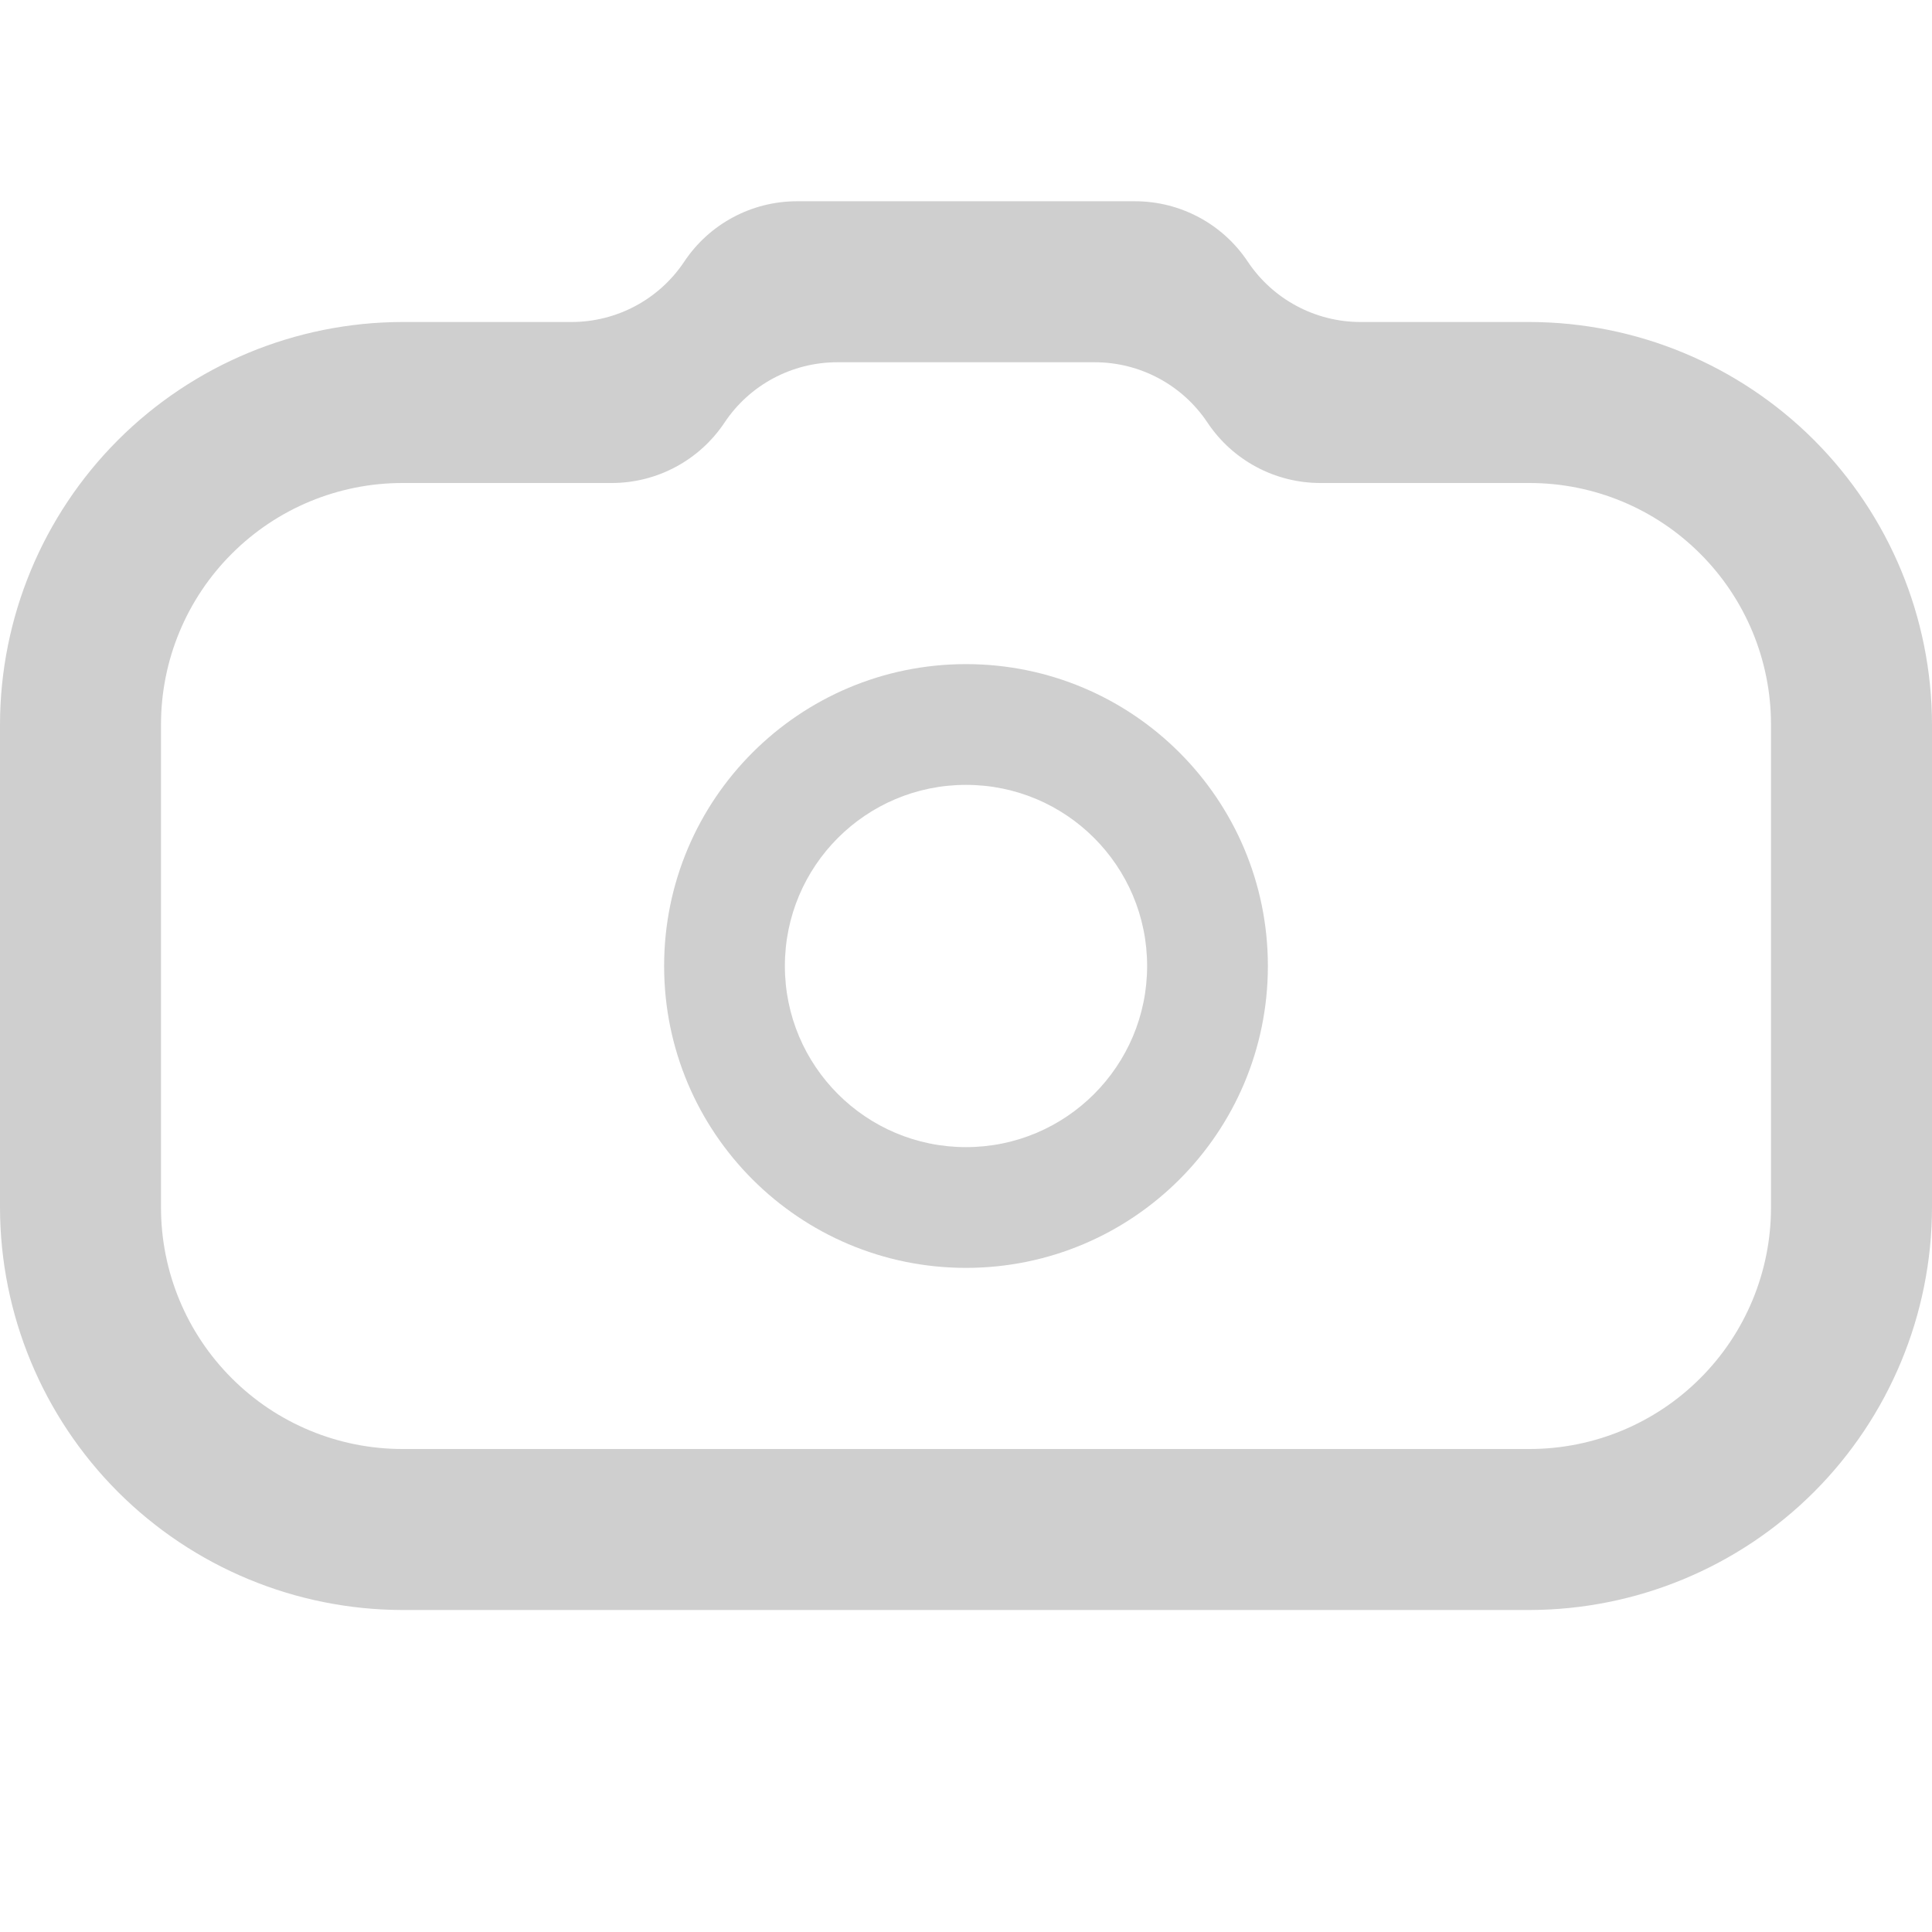
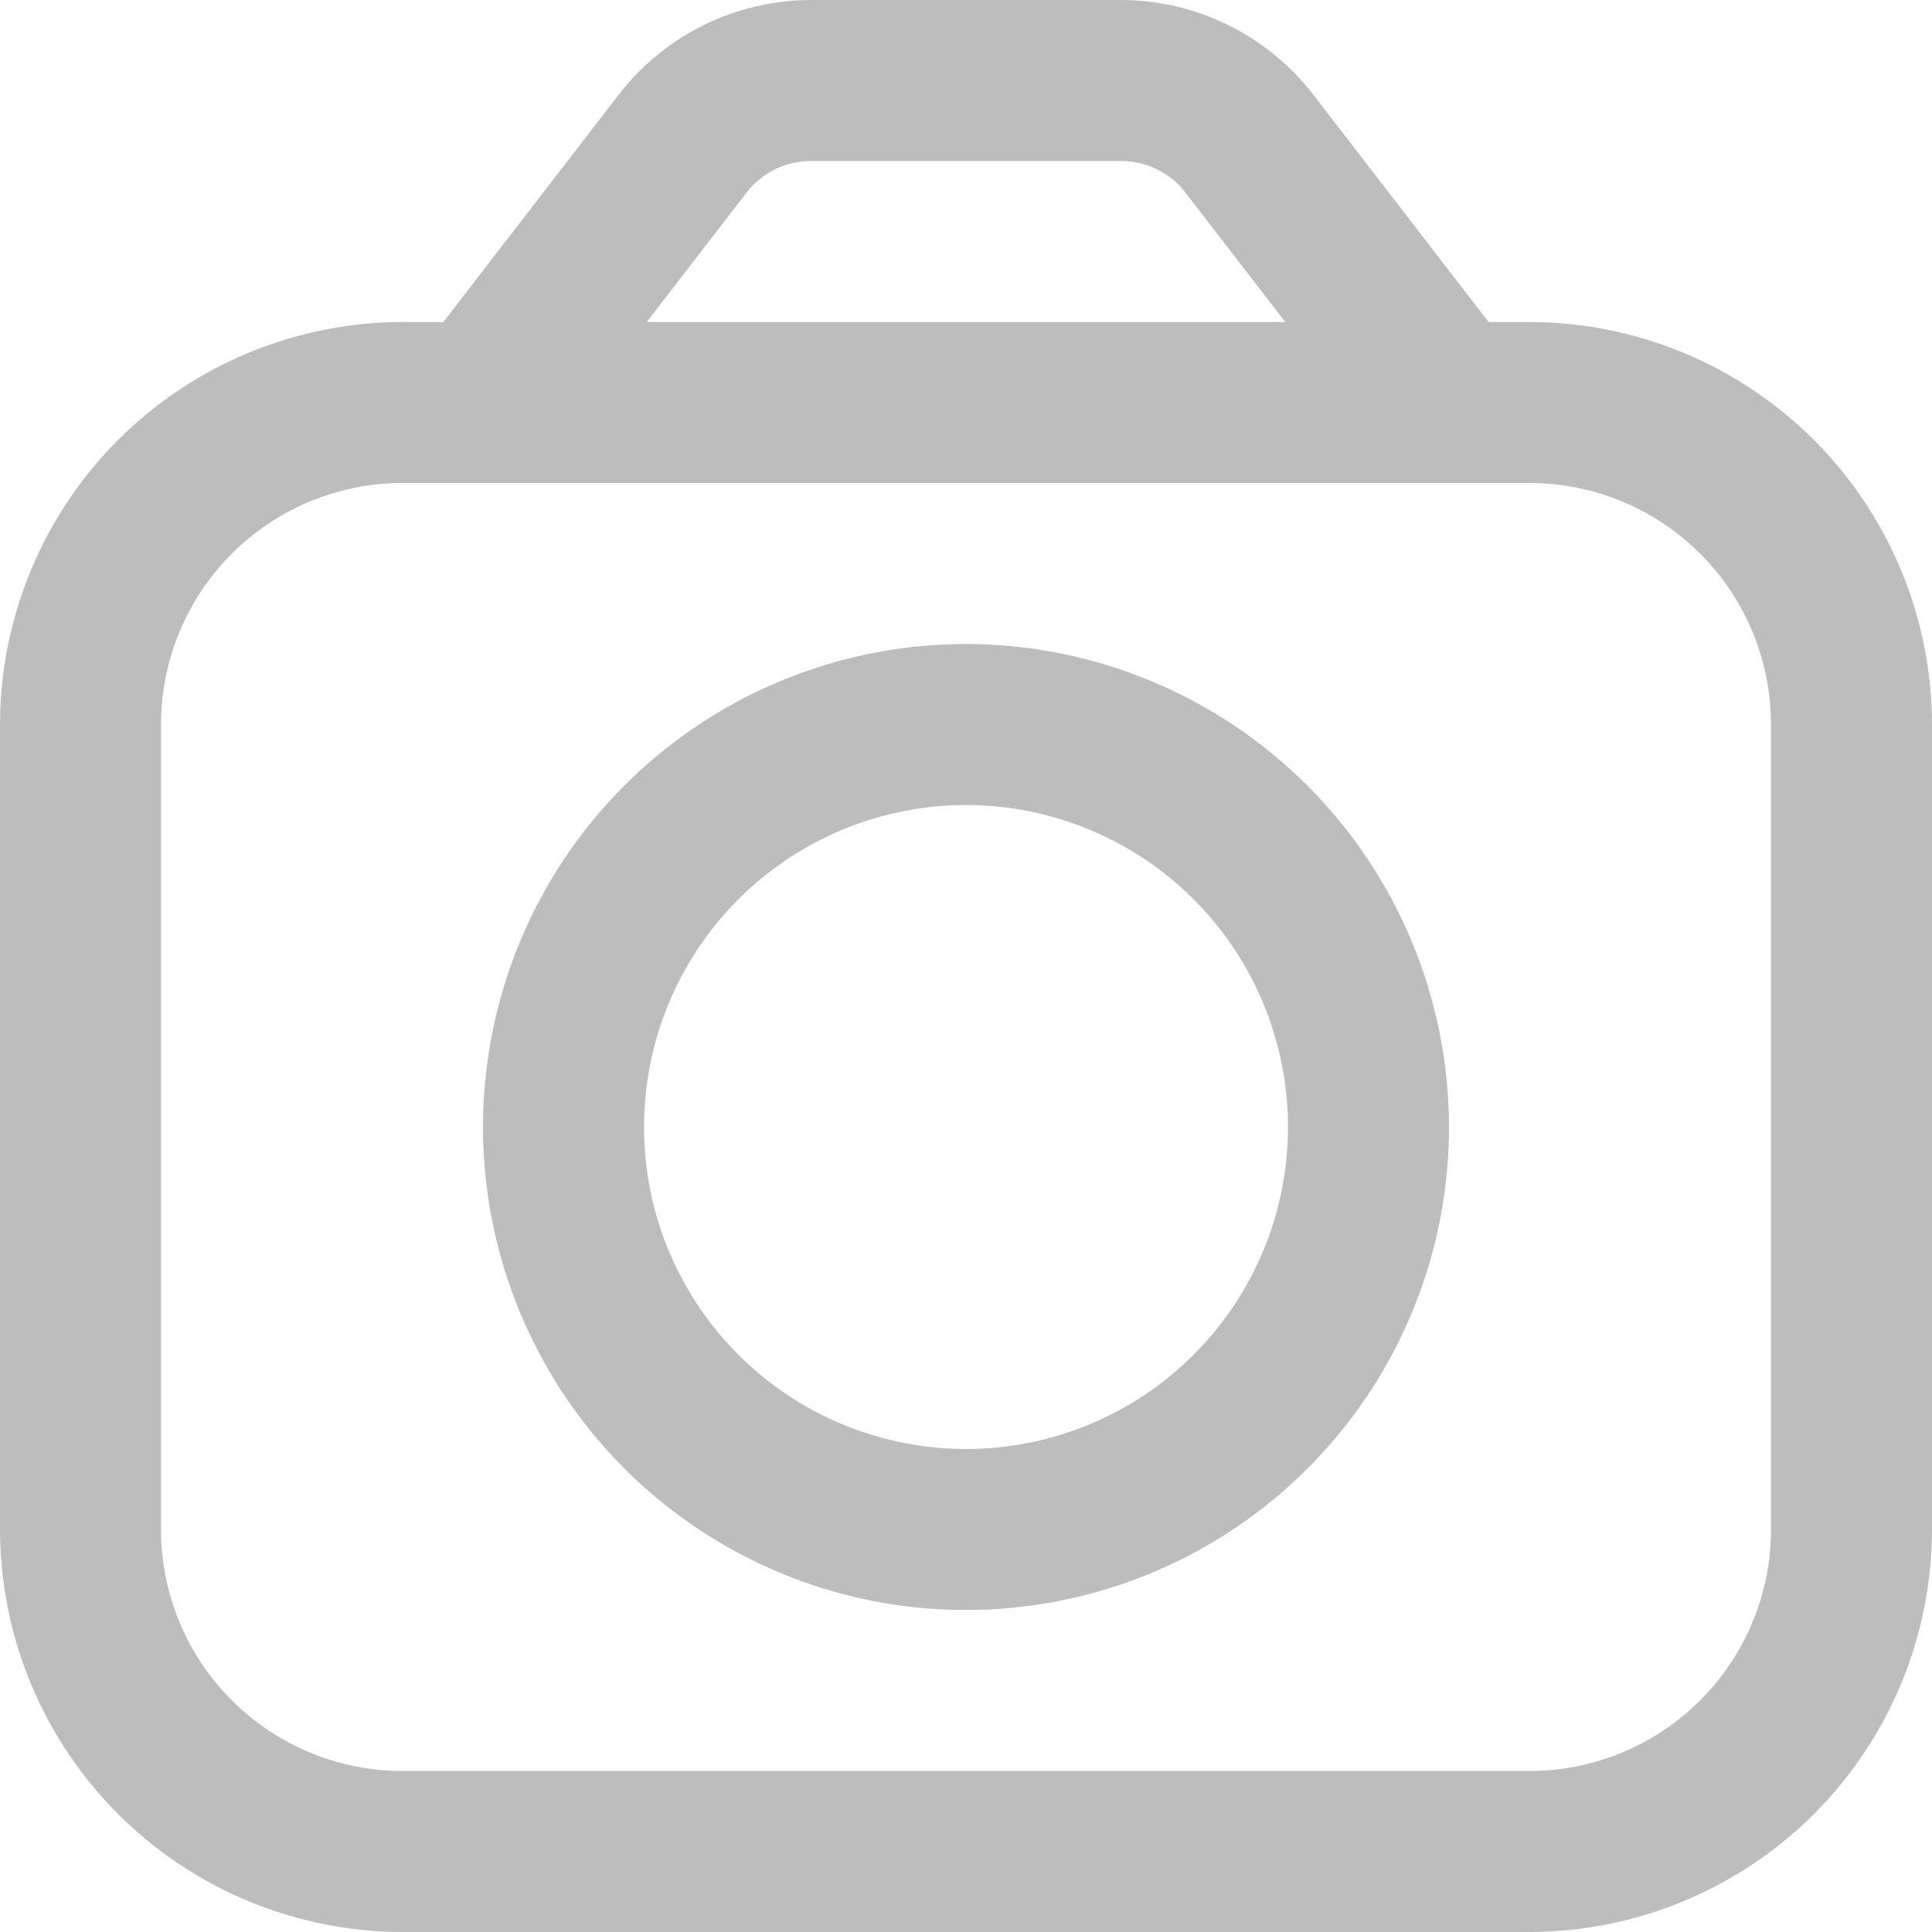
- <svg xmlns="http://www.w3.org/2000/svg" width="24" height="24" viewBox="0 0 24 24" fill="#CFCFCF">
-   <g clip-path="url(#clip0_1862_2016)">
-     <path d="M19 20H5C3.674 19.998 2.404 19.471 1.466 18.534C0.529 17.596 0.002 16.326 0 15L0 9C0.002 7.674 0.529 6.404 1.466 5.466C2.404 4.529 3.674 4.002 5 4H7.099C7.662 4 8.188 3.719 8.5 3.25V3.25C8.812 2.781 9.338 2.5 9.901 2.5L12 2.5H14.098C14.662 2.5 15.188 2.781 15.5 3.25V3.25C15.812 3.718 16.338 4 16.901 4L19 4C20.326 4.002 21.596 4.529 22.534 5.466C23.471 6.404 23.998 7.674 24 9V15C23.998 16.326 23.471 17.596 22.534 18.534C21.596 19.471 20.326 19.998 19 20ZM5 6C4.204 6 3.441 6.316 2.879 6.879C2.316 7.441 2 8.204 2 9V15C2 15.796 2.316 16.559 2.879 17.121C3.441 17.684 4.204 18 5 18H19C19.796 18 20.559 17.684 21.121 17.121C21.684 16.559 22 15.796 22 15V9C22 8.204 21.684 7.441 21.121 6.879C20.559 6.316 19.796 6 19 6H16.402C15.838 6 15.312 5.718 15 5.25V5.25C14.688 4.781 14.162 4.5 13.598 4.5H10.402C9.838 4.5 9.312 4.781 9 5.25V5.25C8.688 5.718 8.162 6 7.599 6L5 6Z" />
-     <path fill-rule="evenodd" clip-rule="evenodd" d="M12 9.75C10.757 9.75 9.75 10.757 9.75 12C9.75 13.242 10.757 14.25 12 14.25C13.243 14.25 14.25 13.242 14.25 12C14.25 10.757 13.243 9.75 12 9.75ZM8.25 12C8.25 9.929 9.929 8.25 12 8.25C14.071 8.25 15.75 9.929 15.75 12C15.75 14.071 14.071 15.75 12 15.75C9.929 15.75 8.25 14.071 8.25 12Z" />
+ <svg xmlns="http://www.w3.org/2000/svg" width="24" height="24" viewBox="0 0 24 24" fill="#BDBDBD">
+   <g clip-path="url(#clip0_2592_7224)">
+     <path d="M19 4H18.492L16.308 1.168C16.026 0.806 15.666 0.512 15.255 0.31C14.843 0.108 14.391 0.002 13.932 0L10.068 0C9.609 0.002 9.157 0.108 8.745 0.31C8.334 0.512 7.973 0.806 7.692 1.168L5.508 4H5C3.674 4.002 2.404 4.529 1.466 5.466C0.529 6.404 0.002 7.674 0 9L0 19C0.002 20.326 0.529 21.596 1.466 22.534C2.404 23.471 3.674 23.998 5 24H19C20.326 23.998 21.596 23.471 22.534 22.534C23.471 21.596 23.998 20.326 24 19V9C23.998 7.674 23.471 6.404 22.534 5.466C21.596 4.529 20.326 4.002 19 4ZM9.276 2.39C9.37 2.269 9.49 2.171 9.627 2.103C9.764 2.036 9.915 2.001 10.068 2H13.932C14.085 2.001 14.236 2.036 14.373 2.104C14.51 2.171 14.63 2.269 14.724 2.39L15.966 4H8.034L9.276 2.39ZM22 19C22 19.796 21.684 20.559 21.121 21.121C20.559 21.684 19.796 22 19 22H5C4.204 22 3.441 21.684 2.879 21.121C2.316 20.559 2 19.796 2 19V9C2 8.204 2.316 7.441 2.879 6.879C3.441 6.316 4.204 6 5 6H19C19.796 6 20.559 6.316 21.121 6.879C21.684 7.441 22 8.204 22 9V19Z" />
+     <path d="M12 8C10.813 8 9.653 8.352 8.667 9.011C7.68 9.67 6.911 10.607 6.457 11.704C6.003 12.8 5.884 14.007 6.115 15.171C6.347 16.334 6.918 17.404 7.757 18.243C8.596 19.082 9.666 19.653 10.829 19.885C11.993 20.116 13.2 19.997 14.296 19.543C15.393 19.089 16.329 18.32 16.989 17.333C17.648 16.347 18 15.187 18 14C17.998 12.409 17.366 10.884 16.241 9.759C15.116 8.634 13.591 8.002 12 8ZM12 18C11.209 18 10.435 17.765 9.778 17.326C9.12 16.886 8.607 16.262 8.304 15.531C8.002 14.8 7.923 13.996 8.077 13.22C8.231 12.444 8.612 11.731 9.172 11.172C9.731 10.612 10.444 10.231 11.22 10.077C11.996 9.923 12.8 10.002 13.531 10.305C14.262 10.607 14.886 11.12 15.326 11.778C15.765 12.435 16 13.209 16 14C16 15.061 15.579 16.078 14.828 16.828C14.078 17.579 13.061 18 12 18Z" />
  </g>
</svg>
